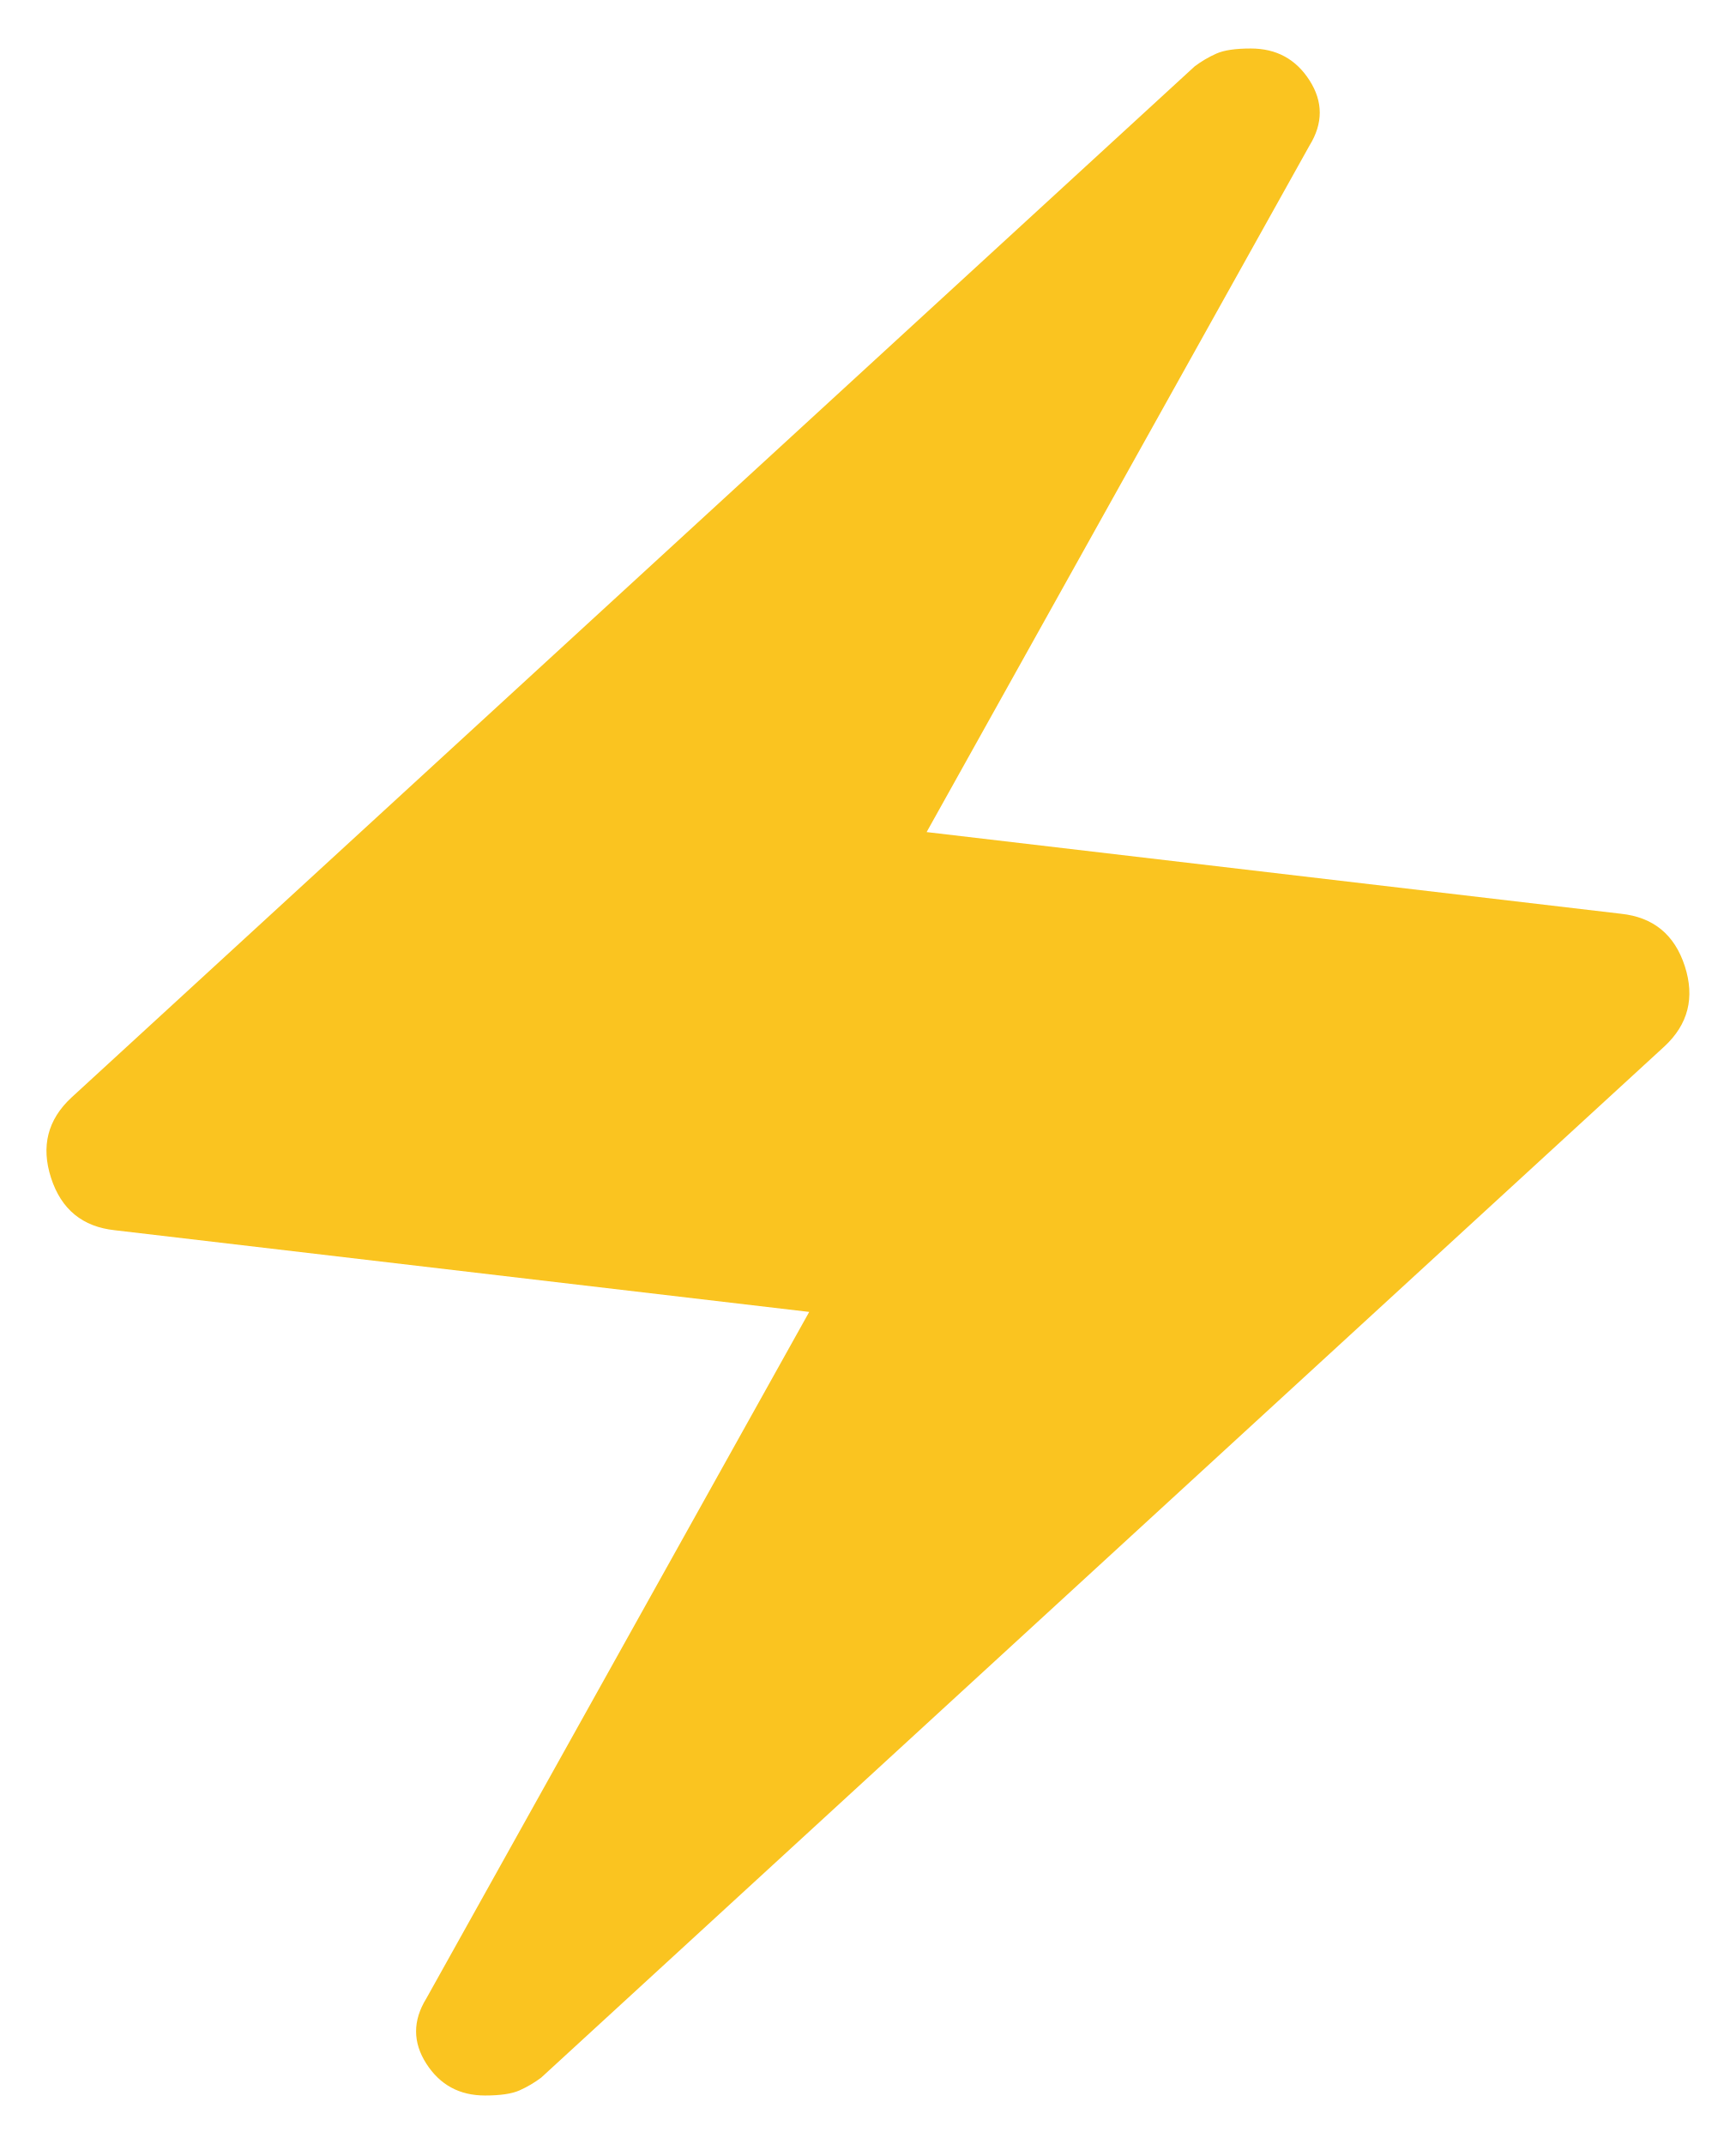
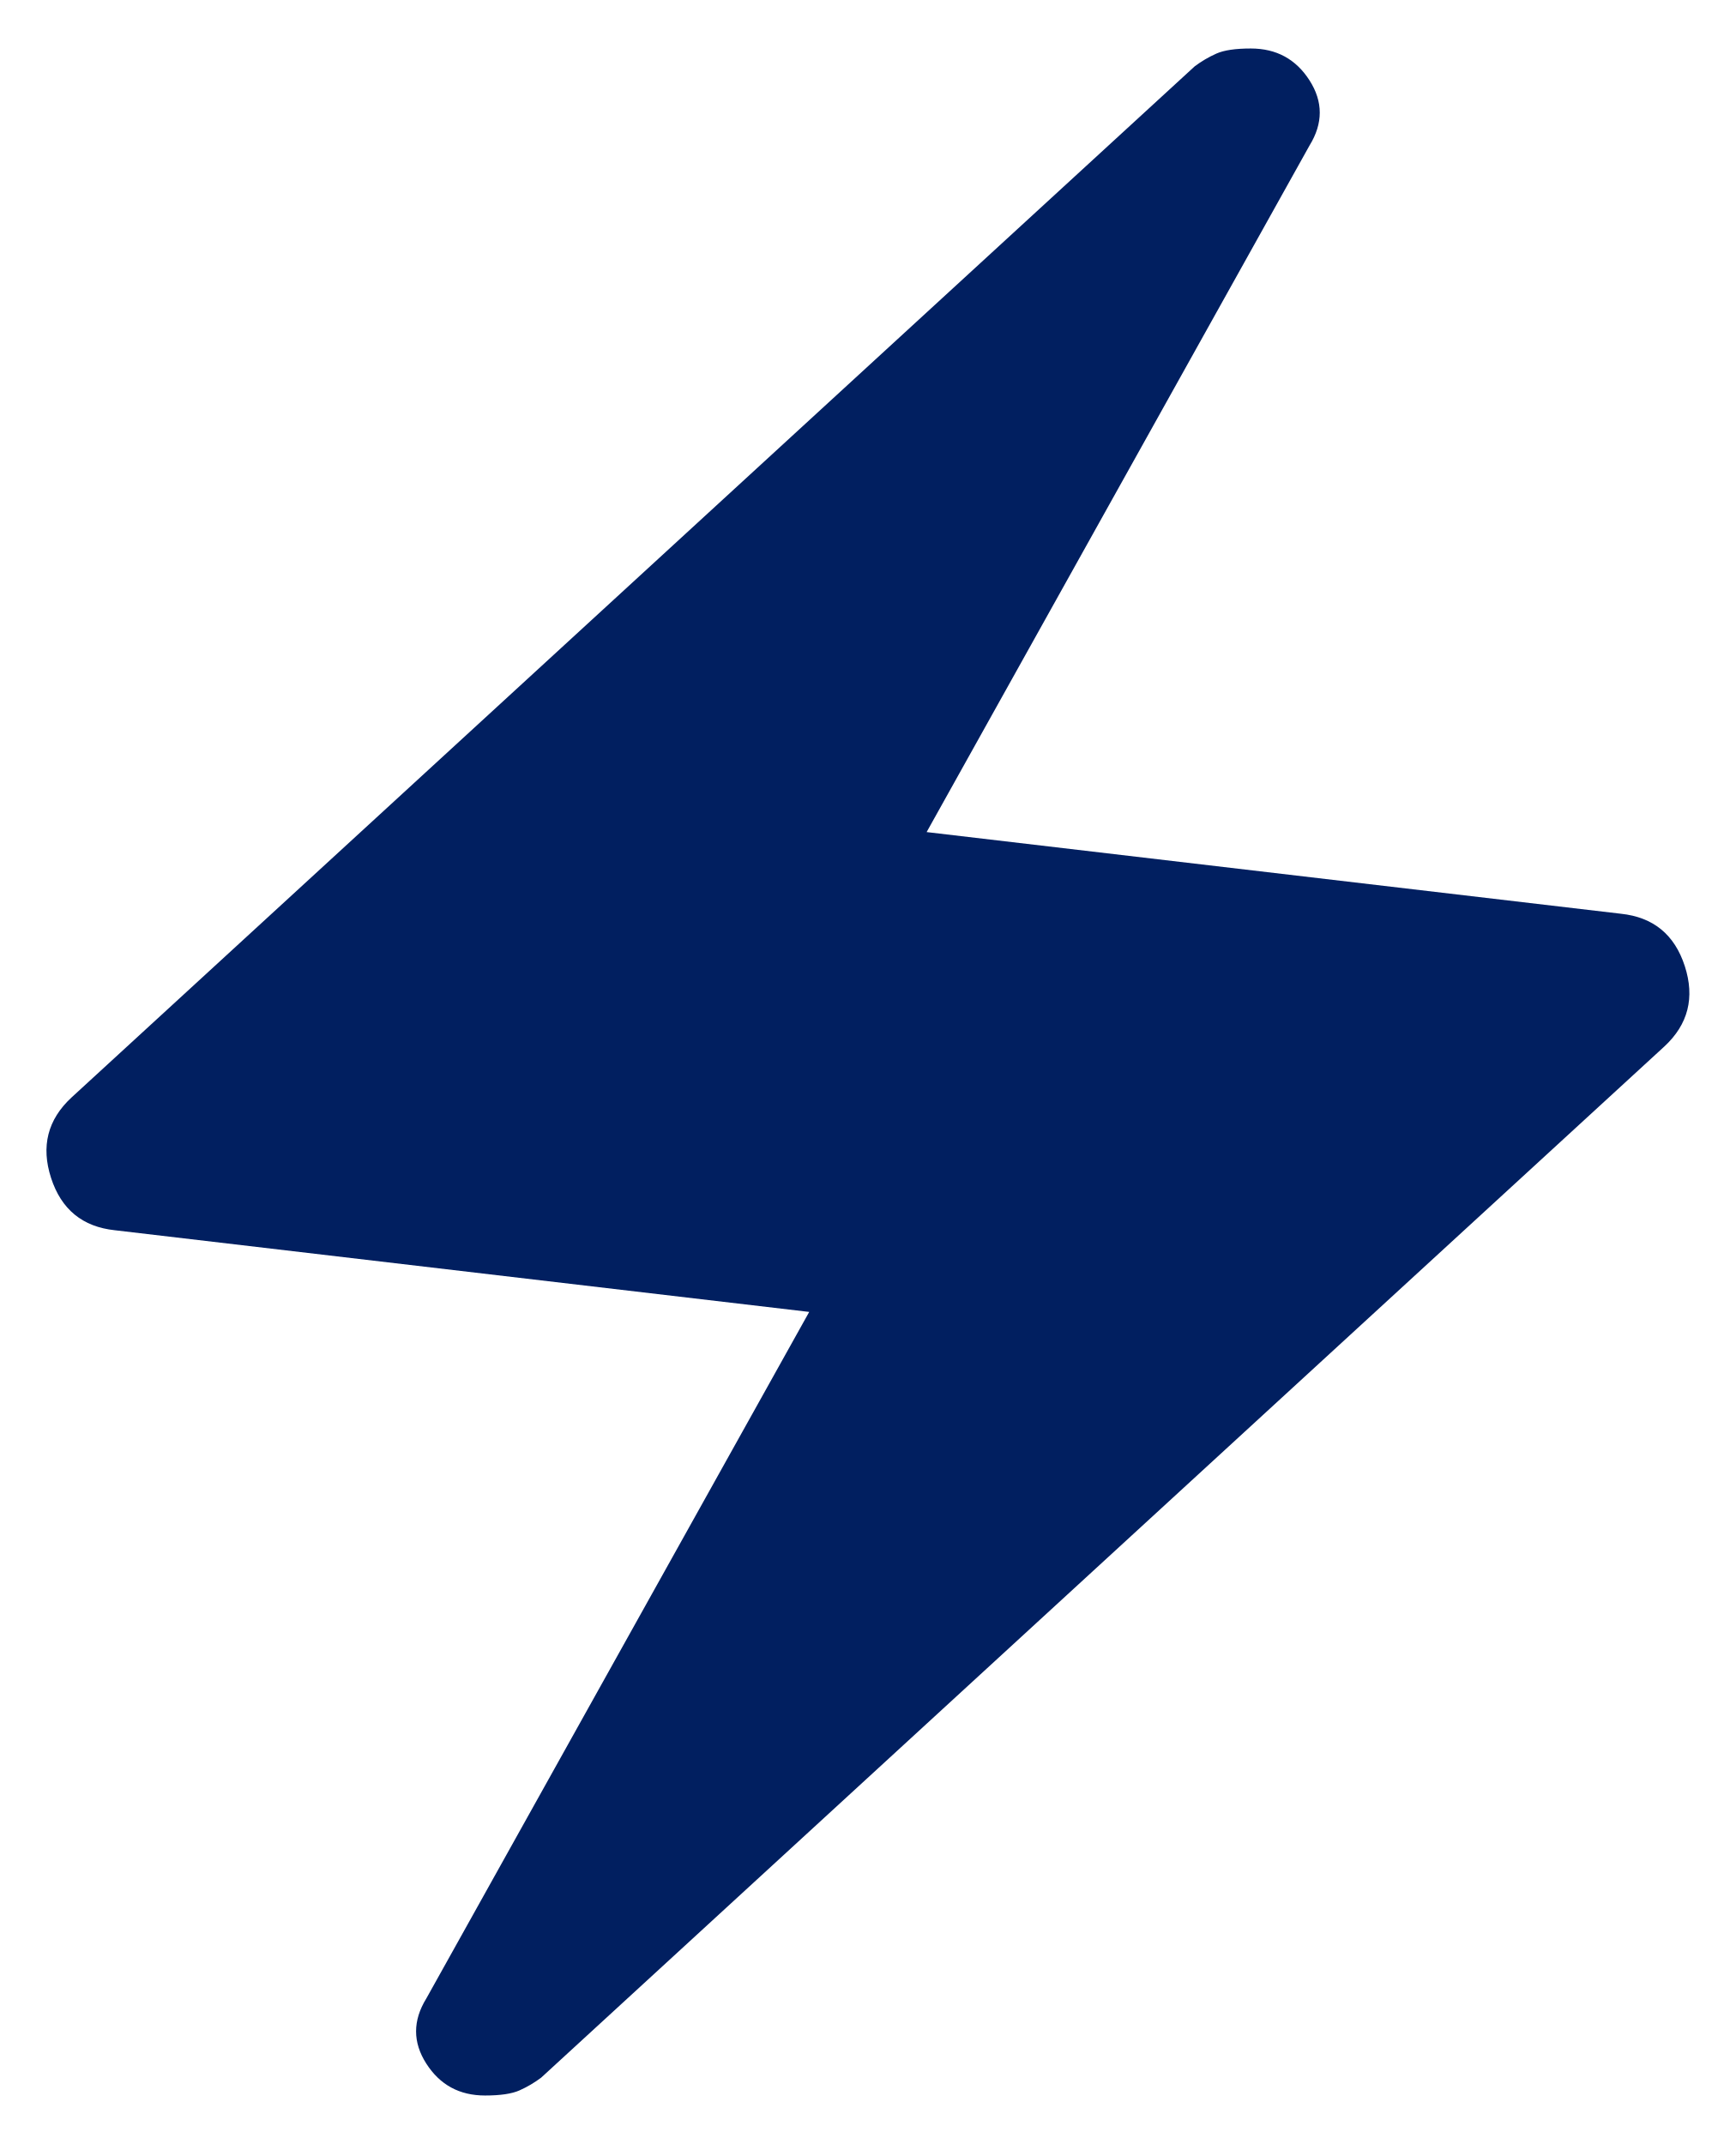
<svg xmlns="http://www.w3.org/2000/svg" width="34" height="42" viewBox="0 0 34 42" fill="none">
-   <path d="M15.85 25.7L2.25 24.1C1.617 24.033 1.2 23.692 1 23.075C0.8 22.458 0.933 21.933 1.4 21.5L23.4 1.3C23.533 1.2 23.675 1.117 23.825 1.05C23.975 0.983 24.2 0.95 24.5 0.95C25 0.95 25.383 1.158 25.65 1.575C25.917 1.992 25.917 2.417 25.65 2.85L18.15 16.3L31.75 17.9C32.383 17.967 32.8 18.308 33 18.925C33.2 19.542 33.067 20.067 32.6 20.5L10.6 40.7C10.467 40.8 10.325 40.883 10.175 40.95C10.025 41.017 9.8 41.05 9.5 41.05C9 41.05 8.617 40.842 8.35 40.425C8.083 40.008 8.083 39.583 8.35 39.15L15.85 25.7Z" fill="#FAC420" />
+   <path d="M15.85 25.7L2.25 24.1C1.617 24.033 1.2 23.692 1 23.075C0.8 22.458 0.933 21.933 1.4 21.5L23.4 1.3C23.533 1.2 23.675 1.117 23.825 1.05C23.975 0.983 24.2 0.95 24.5 0.95C25 0.95 25.383 1.158 25.65 1.575C25.917 1.992 25.917 2.417 25.65 2.85L18.15 16.3L31.75 17.9C32.383 17.967 32.8 18.308 33 18.925C33.2 19.542 33.067 20.067 32.6 20.5L10.6 40.7C10.467 40.8 10.325 40.883 10.175 40.95C10.025 41.017 9.8 41.05 9.5 41.05C9 41.05 8.617 40.842 8.35 40.425C8.083 40.008 8.083 39.583 8.35 39.15L15.85 25.7Z" fill="#011F60" />
</svg>
